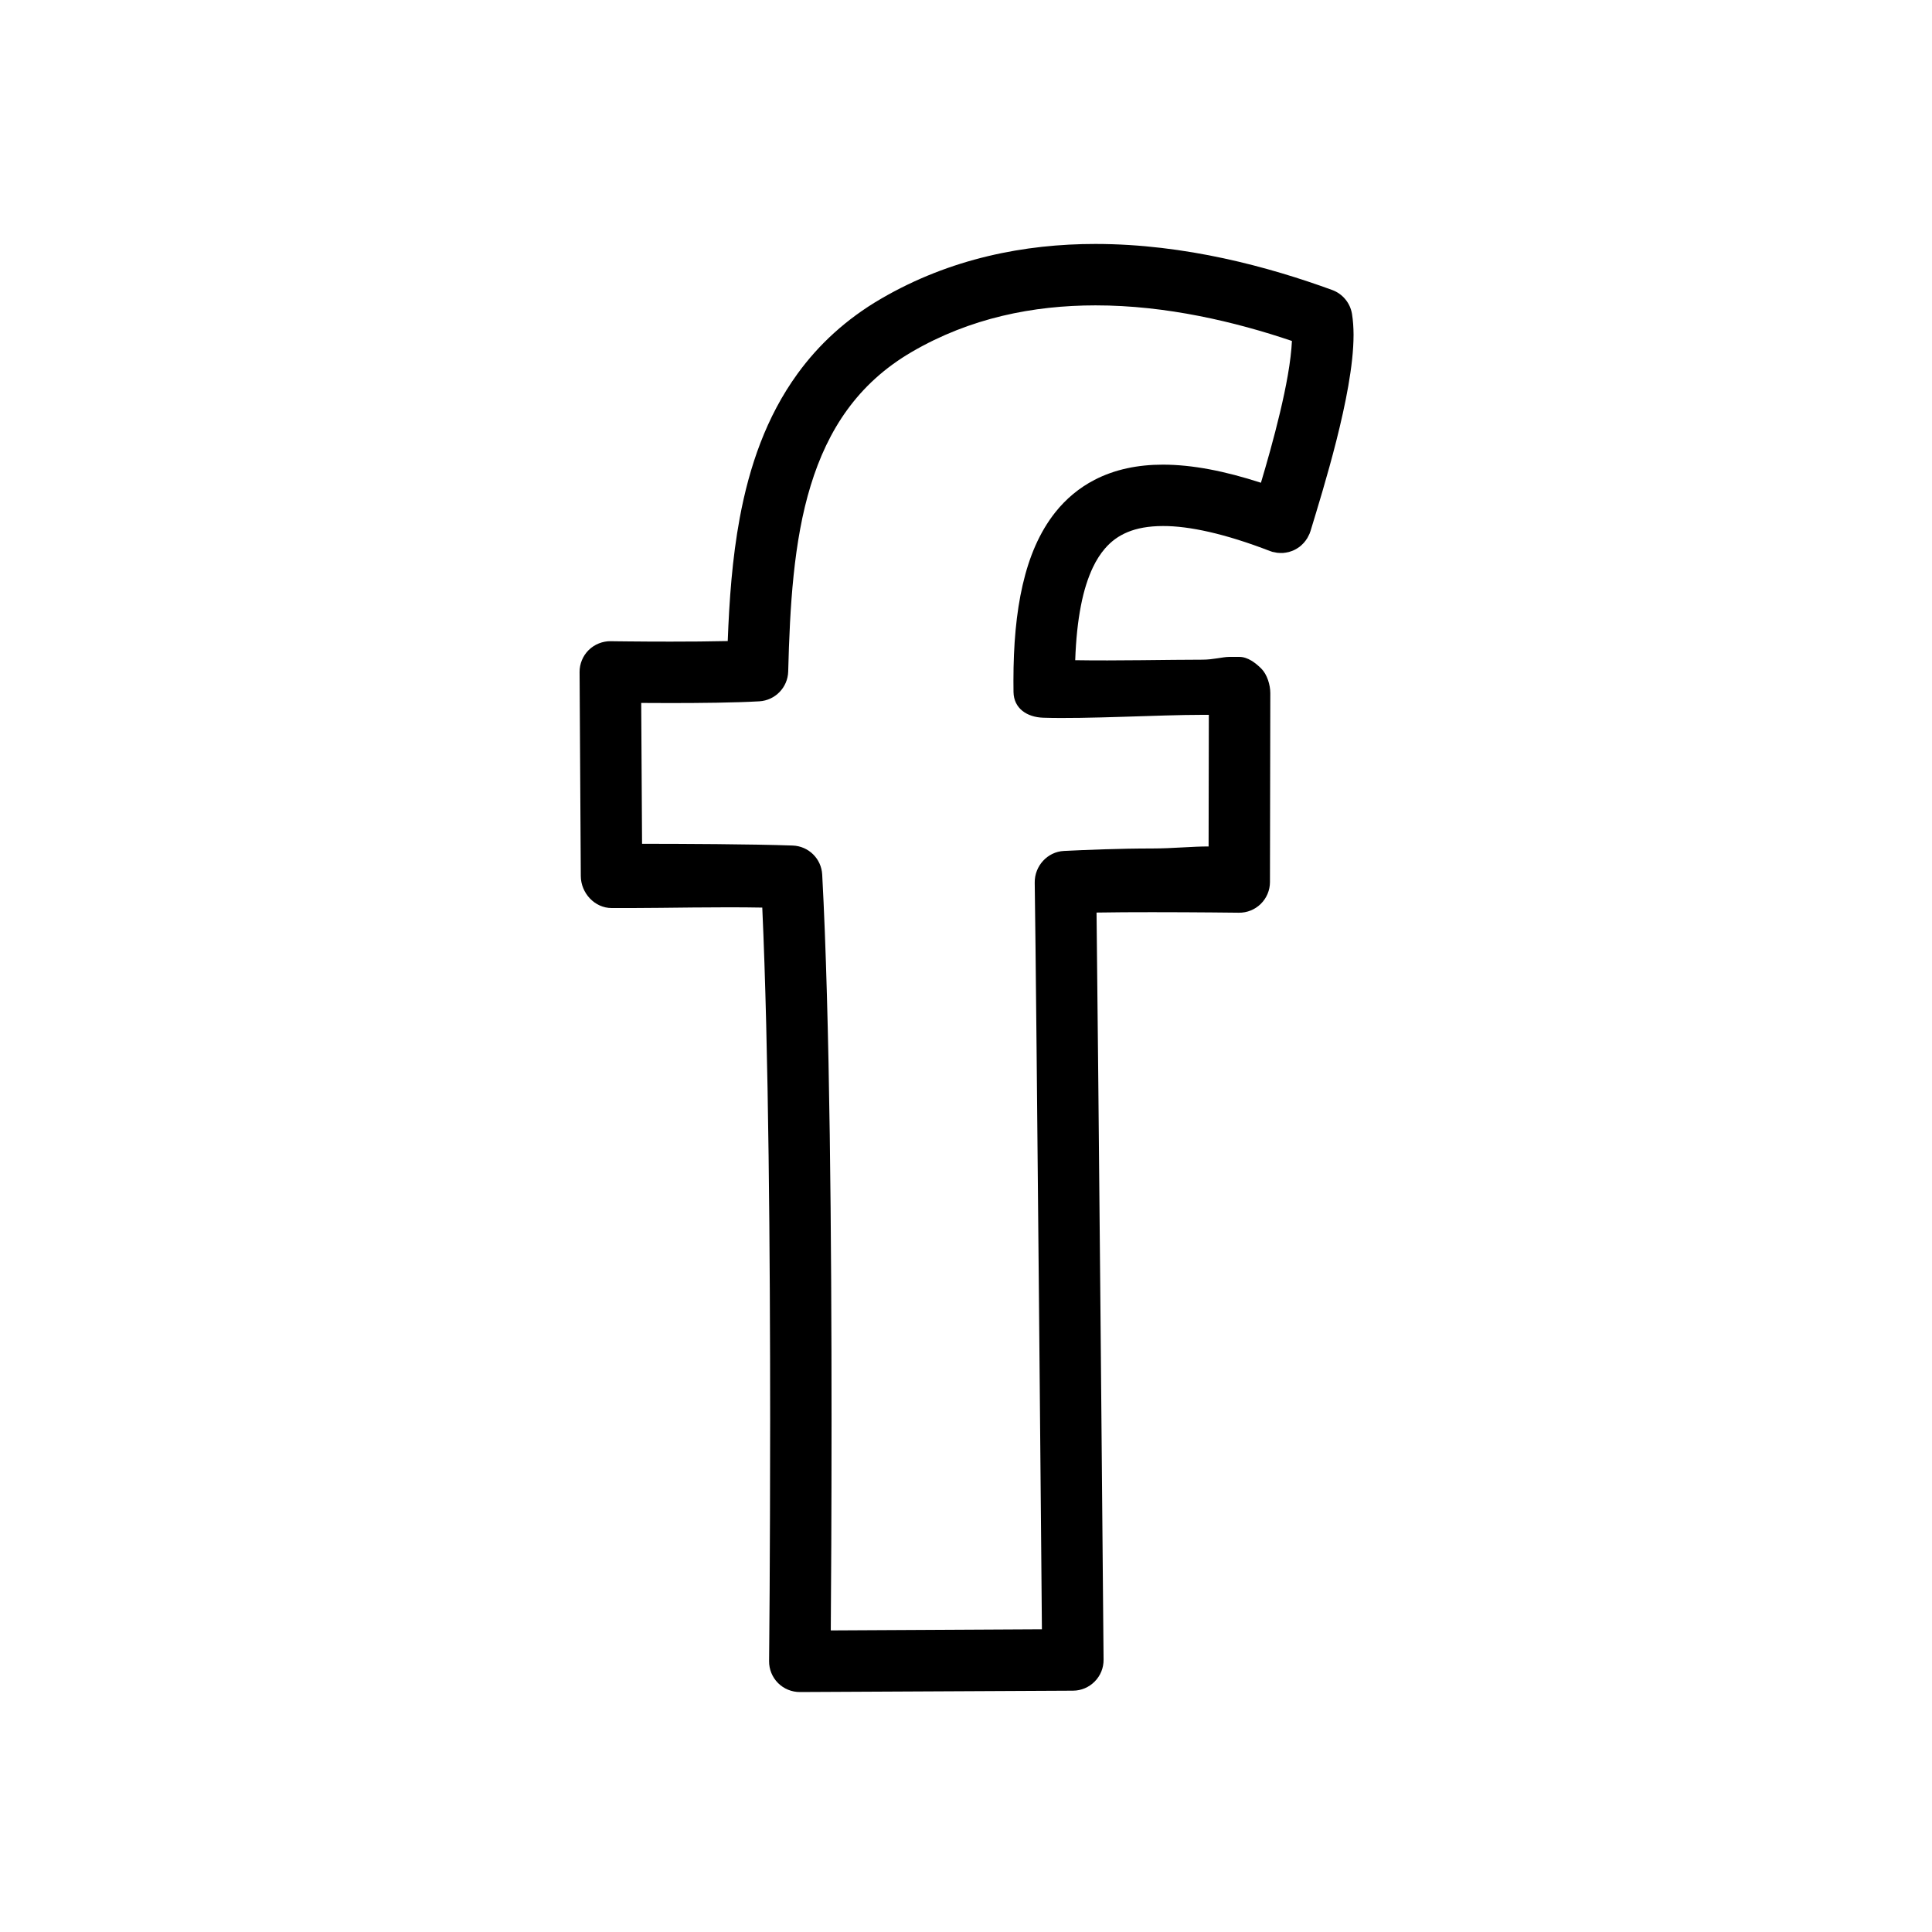
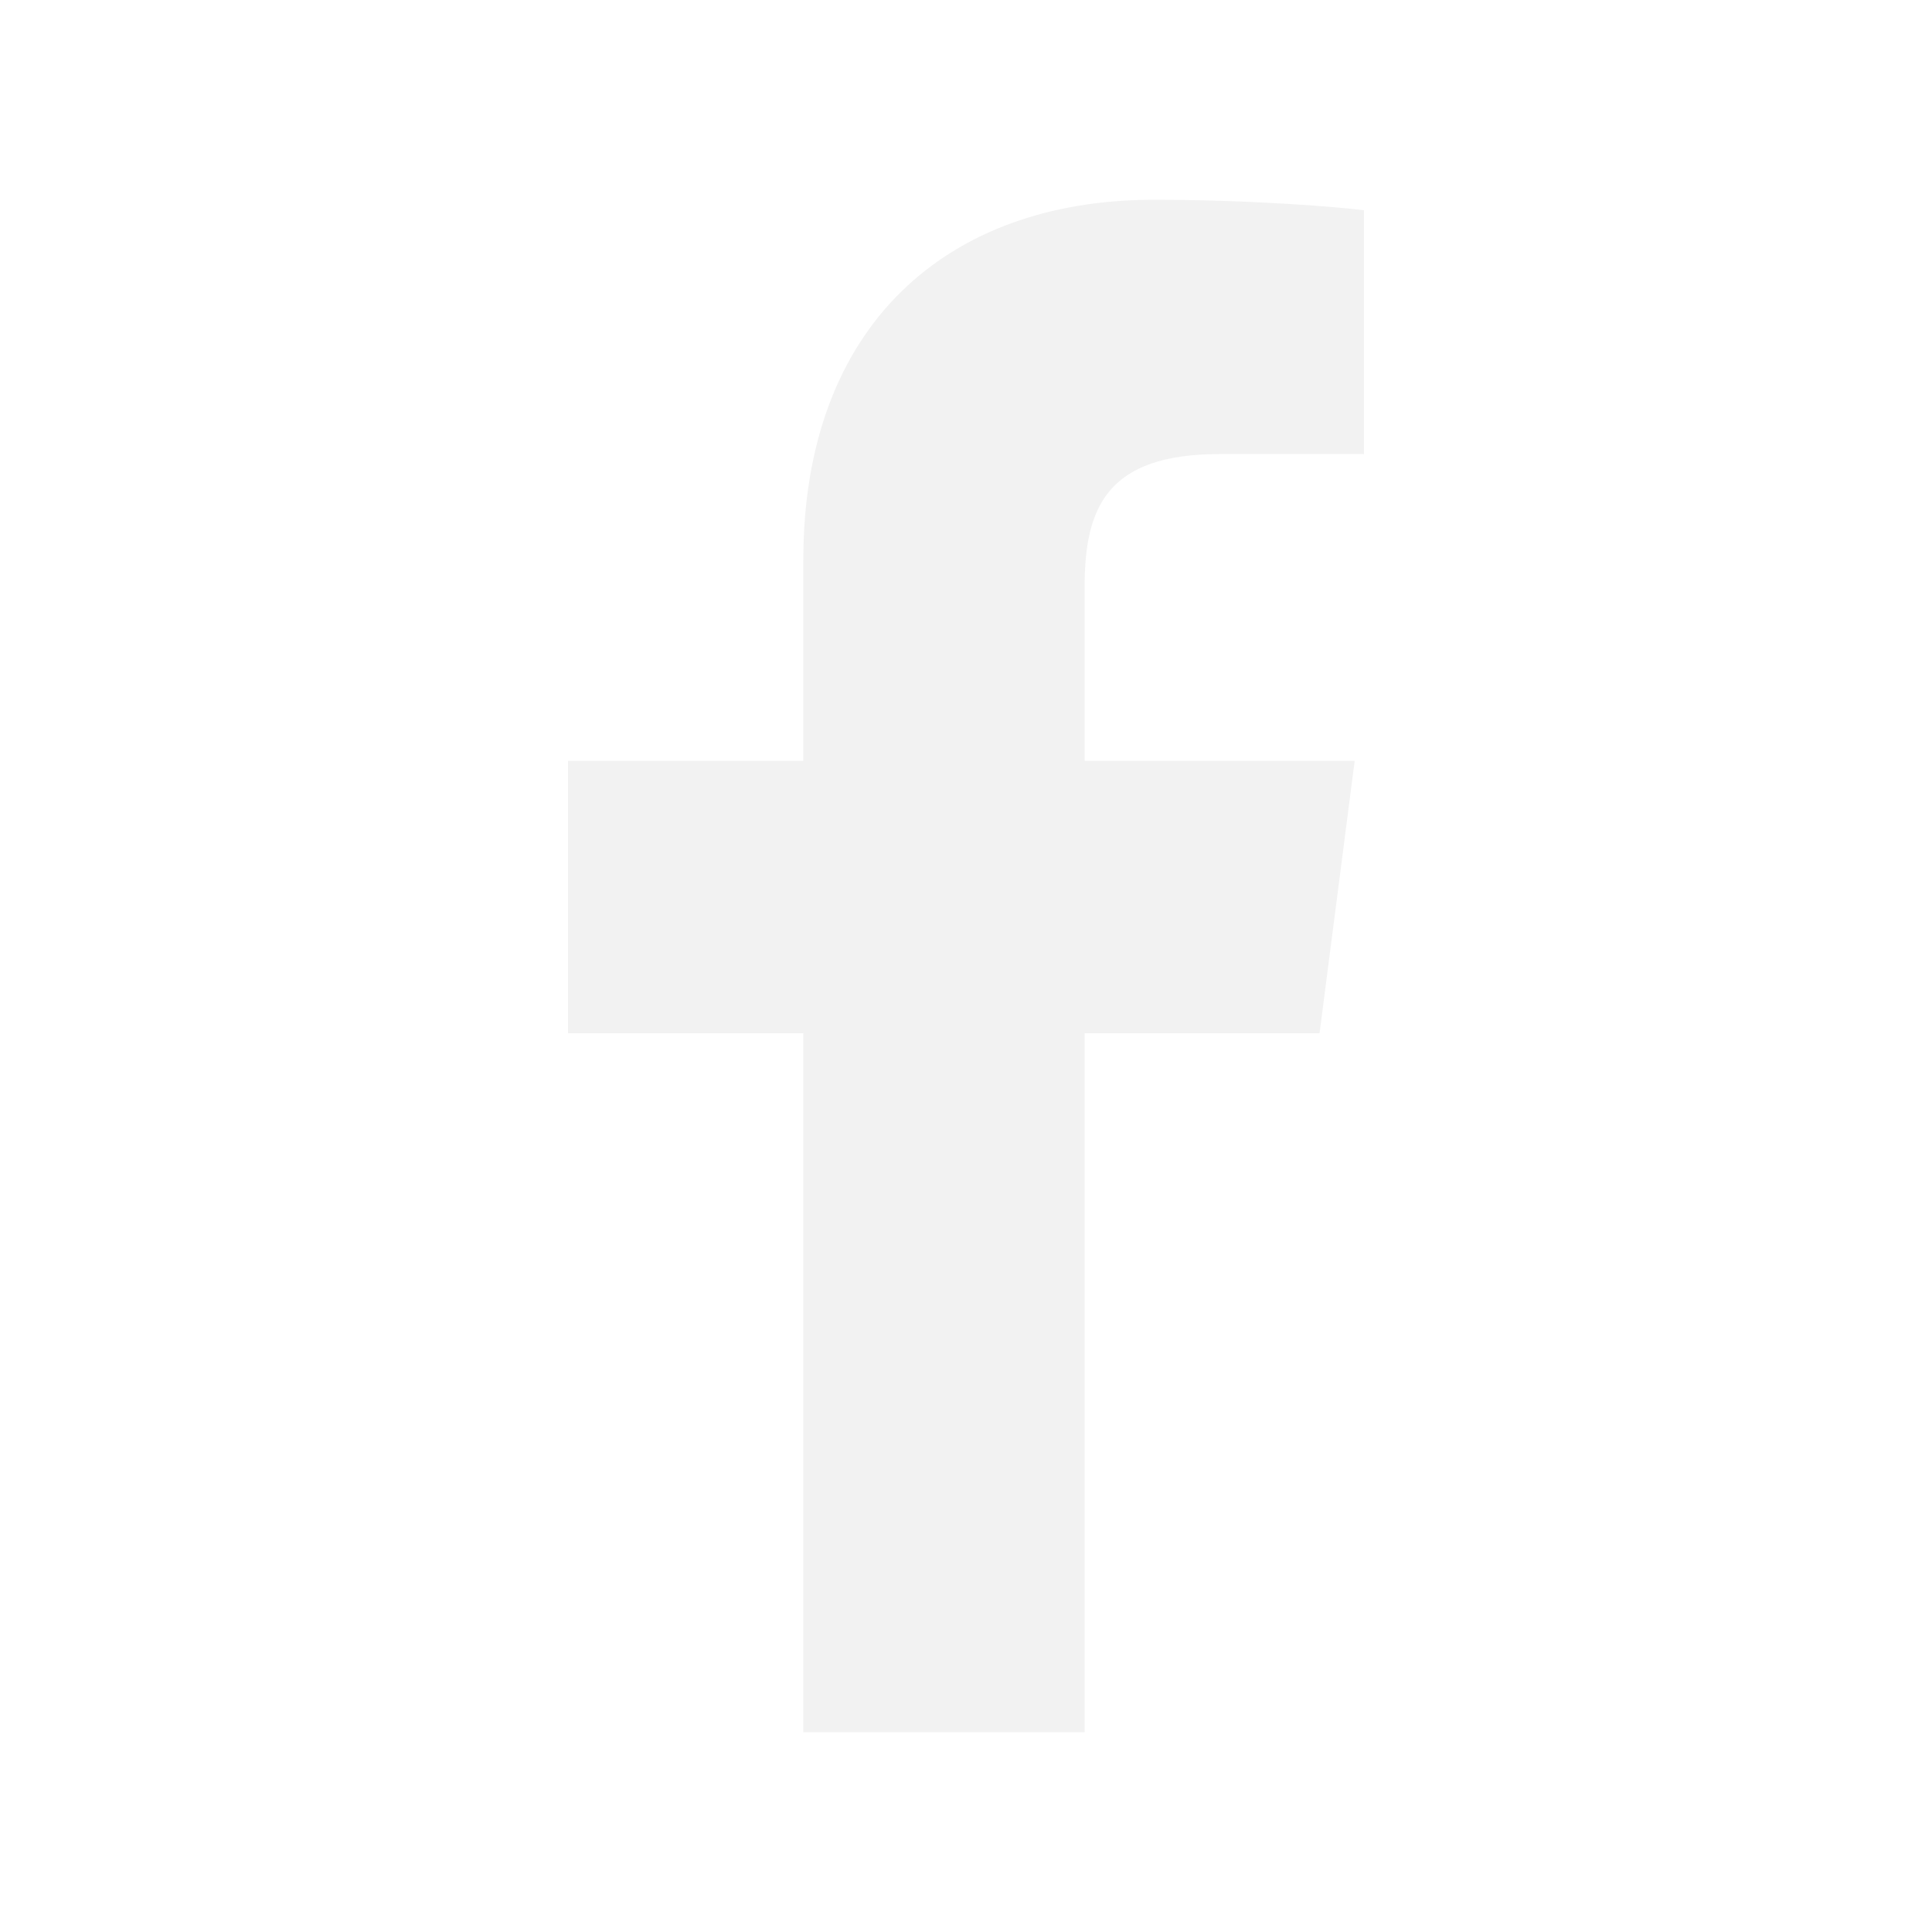
- <svg xmlns="http://www.w3.org/2000/svg" version="1.1" id="Your_Icon" x="0px" y="0px" width="100px" height="100px" viewBox="0 0 100 100" enable-background="new 0 0 100 100" xml:space="preserve">
-   <path fill="#000000" d="M69.979,16.248c-0.093-0.566-0.485-1.04-1.022-1.237c-3.277-1.196-7.608-2.381-12.256-2.384  c-3.646-0.001-7.509,0.743-11.1,2.837l0,0c-1.808,1.051-3.233,2.38-4.318,3.876c-1.633,2.247-2.502,4.833-2.992,7.458  c-0.395,2.123-0.544,4.286-0.624,6.383c-0.936,0.022-1.997,0.029-2.963,0.029c-0.845,0-1.618-0.005-2.181-0.011  c-0.281-0.003-0.508-0.005-0.666-0.007c-0.158-0.003-0.242-0.004-0.244-0.004c-0.424-0.006-0.84,0.162-1.143,0.459  c-0.302,0.299-0.474,0.714-0.471,1.139l0.063,10.56C30.068,46.226,30.78,47,31.658,47c0.001,0,0.424,0,1.109,0  c1.555,0,4.457-0.067,6.688-0.023c0.33,7.254,0.408,18.125,0.408,26.56c0,3.556-0.015,6.655-0.027,8.887  c-0.008,1.113-0.014,1.998-0.02,2.612c-0.005,0.613-0.008,0.941-0.008,0.943c-0.004,0.424,0.162,0.833,0.463,1.135  c0.3,0.3,0.71,0.468,1.135,0.466l14.134-0.071c0.425-0.002,0.825-0.172,1.123-0.475c0.299-0.302,0.462-0.705,0.458-1.131  c0,0-0.074-8.691-0.161-18.066c-0.074-8.062-0.156-16.618-0.203-20.603c0.872-0.015,1.888-0.021,2.876-0.02  c1.155,0,2.279,0.007,3.113,0.014c0.416,0.003,0.761,0.007,1,0.01c0.241,0.003,0.375,0.004,0.375,0.004  c0.425,0.006,0.834-0.159,1.137-0.457c0.303-0.298,0.474-0.704,0.475-1.129l0.018-9.781c0.001-0.425-0.166-0.97-0.467-1.269  c-0.3-0.299-0.704-0.605-1.13-0.605c0,0-0.19,0-0.528,0s-0.819,0.144-1.396,0.144c-1.773,0-4.455,0.063-6.577,0.027  c0.038-1.085,0.136-2.008,0.296-2.826c0.154-0.796,0.366-1.441,0.616-1.972c0.188-0.398,0.397-0.712,0.621-0.975  c0.34-0.394,0.708-0.66,1.182-0.858c0.473-0.196,1.068-0.313,1.83-0.314c1.353-0.004,3.211,0.396,5.538,1.295  c0.017,0.007,0.036,0.009,0.054,0.016c0.019,0.006,0.034,0.017,0.053,0.022c0.034,0.011,0.068,0.012,0.102,0.02  c0.054,0.013,0.107,0.025,0.16,0.032c0.052,0.006,0.103,0.008,0.153,0.01c0.053,0.001,0.104,0.002,0.157-0.001  c0.052-0.004,0.102-0.011,0.151-0.02c0.051-0.008,0.102-0.018,0.151-0.031c0.048-0.013,0.096-0.03,0.142-0.048  c0.049-0.017,0.097-0.036,0.143-0.059c0.045-0.022,0.087-0.047,0.13-0.073c0.044-0.027,0.088-0.056,0.13-0.087  c0.04-0.029,0.076-0.062,0.112-0.096c0.04-0.036,0.078-0.072,0.112-0.111c0.034-0.038,0.064-0.078,0.095-0.119  c0.031-0.042,0.062-0.085,0.089-0.131c0.026-0.044,0.049-0.093,0.072-0.142c0.015-0.032,0.034-0.061,0.047-0.095  c0.008-0.018,0.01-0.037,0.017-0.057c0.005-0.017,0.016-0.032,0.021-0.05c0.321-1.058,0.872-2.831,1.345-4.702  c0.236-0.938,0.455-1.902,0.617-2.831c0.161-0.93,0.27-1.818,0.271-2.646C70.058,16.957,70.036,16.602,69.979,16.248z   M56.647,24.841c-0.787,0.407-1.473,0.981-2.022,1.672c-0.827,1.04-1.359,2.315-1.693,3.766c-0.334,1.454-0.477,3.102-0.477,4.96  c0,0.19,0.002,0.383,0.004,0.578c0.014,0.849,0.691,1.304,1.54,1.332C56.26,37.221,59.965,37,62.229,37c0.118,0,0.229,0,0.34,0  l-0.012,6.813c-0.813-0.006-1.852,0.104-2.924,0.104c-1.693,0-3.446,0.073-4.565,0.128c-0.857,0.043-1.523,0.783-1.511,1.641  c0.043,2.716,0.139,12.793,0.225,22.165c0.043,4.687,0.083,9.211,0.113,12.555c0.014,1.623,0.026,2.97,0.034,3.926L43.001,84.39  c0.017-2.107,0.04-6.104,0.04-10.893c0-9.053-0.086-20.906-0.484-28.23c-0.044-0.824-0.706-1.473-1.53-1.502  c-2.153-0.076-5.731-0.09-7.794-0.091l-0.044-7.29c0.45,0.003,0.968,0.006,1.516,0.006c1.554-0.001,3.336-0.017,4.595-0.09  c0.824-0.047,1.476-0.72,1.497-1.544c0.086-3.345,0.276-6.741,1.165-9.629c0.443-1.446,1.052-2.762,1.893-3.919  c0.843-1.156,1.914-2.162,3.348-2.998l0,0c3.013-1.754,6.275-2.403,9.5-2.404c3.671-0.003,7.262,0.858,10.167,1.842  c-0.023,0.497-0.097,1.11-0.213,1.775c-0.214,1.228-0.561,2.626-0.914,3.906c-0.162,0.586-0.324,1.144-0.477,1.658  c-1.875-0.607-3.545-0.934-5.068-0.937C58.902,24.049,57.698,24.294,56.647,24.841z" />
+ <svg xmlns="http://www.w3.org/2000/svg" version="1.1" id="Layer_1" x="0px" y="0px" width="50px" height="50px" viewBox="0 0 50 50" enable-background="new 0 0 50 50" xml:space="preserve">
+   <path fill="#F2F2F2" d="M28.07,15.19v4.5h6.989l-0.909,7.05h-6.08v18.09h-7.28V26.74H14.7v-7.05h6.09v-5.2  c0-6.04,3.69-9.32,9.07-9.32c2.58,0,4.8,0.19,5.439,0.271v6.31H31.57C28.64,11.75,28.07,13.14,28.07,15.19z" />
</svg>
